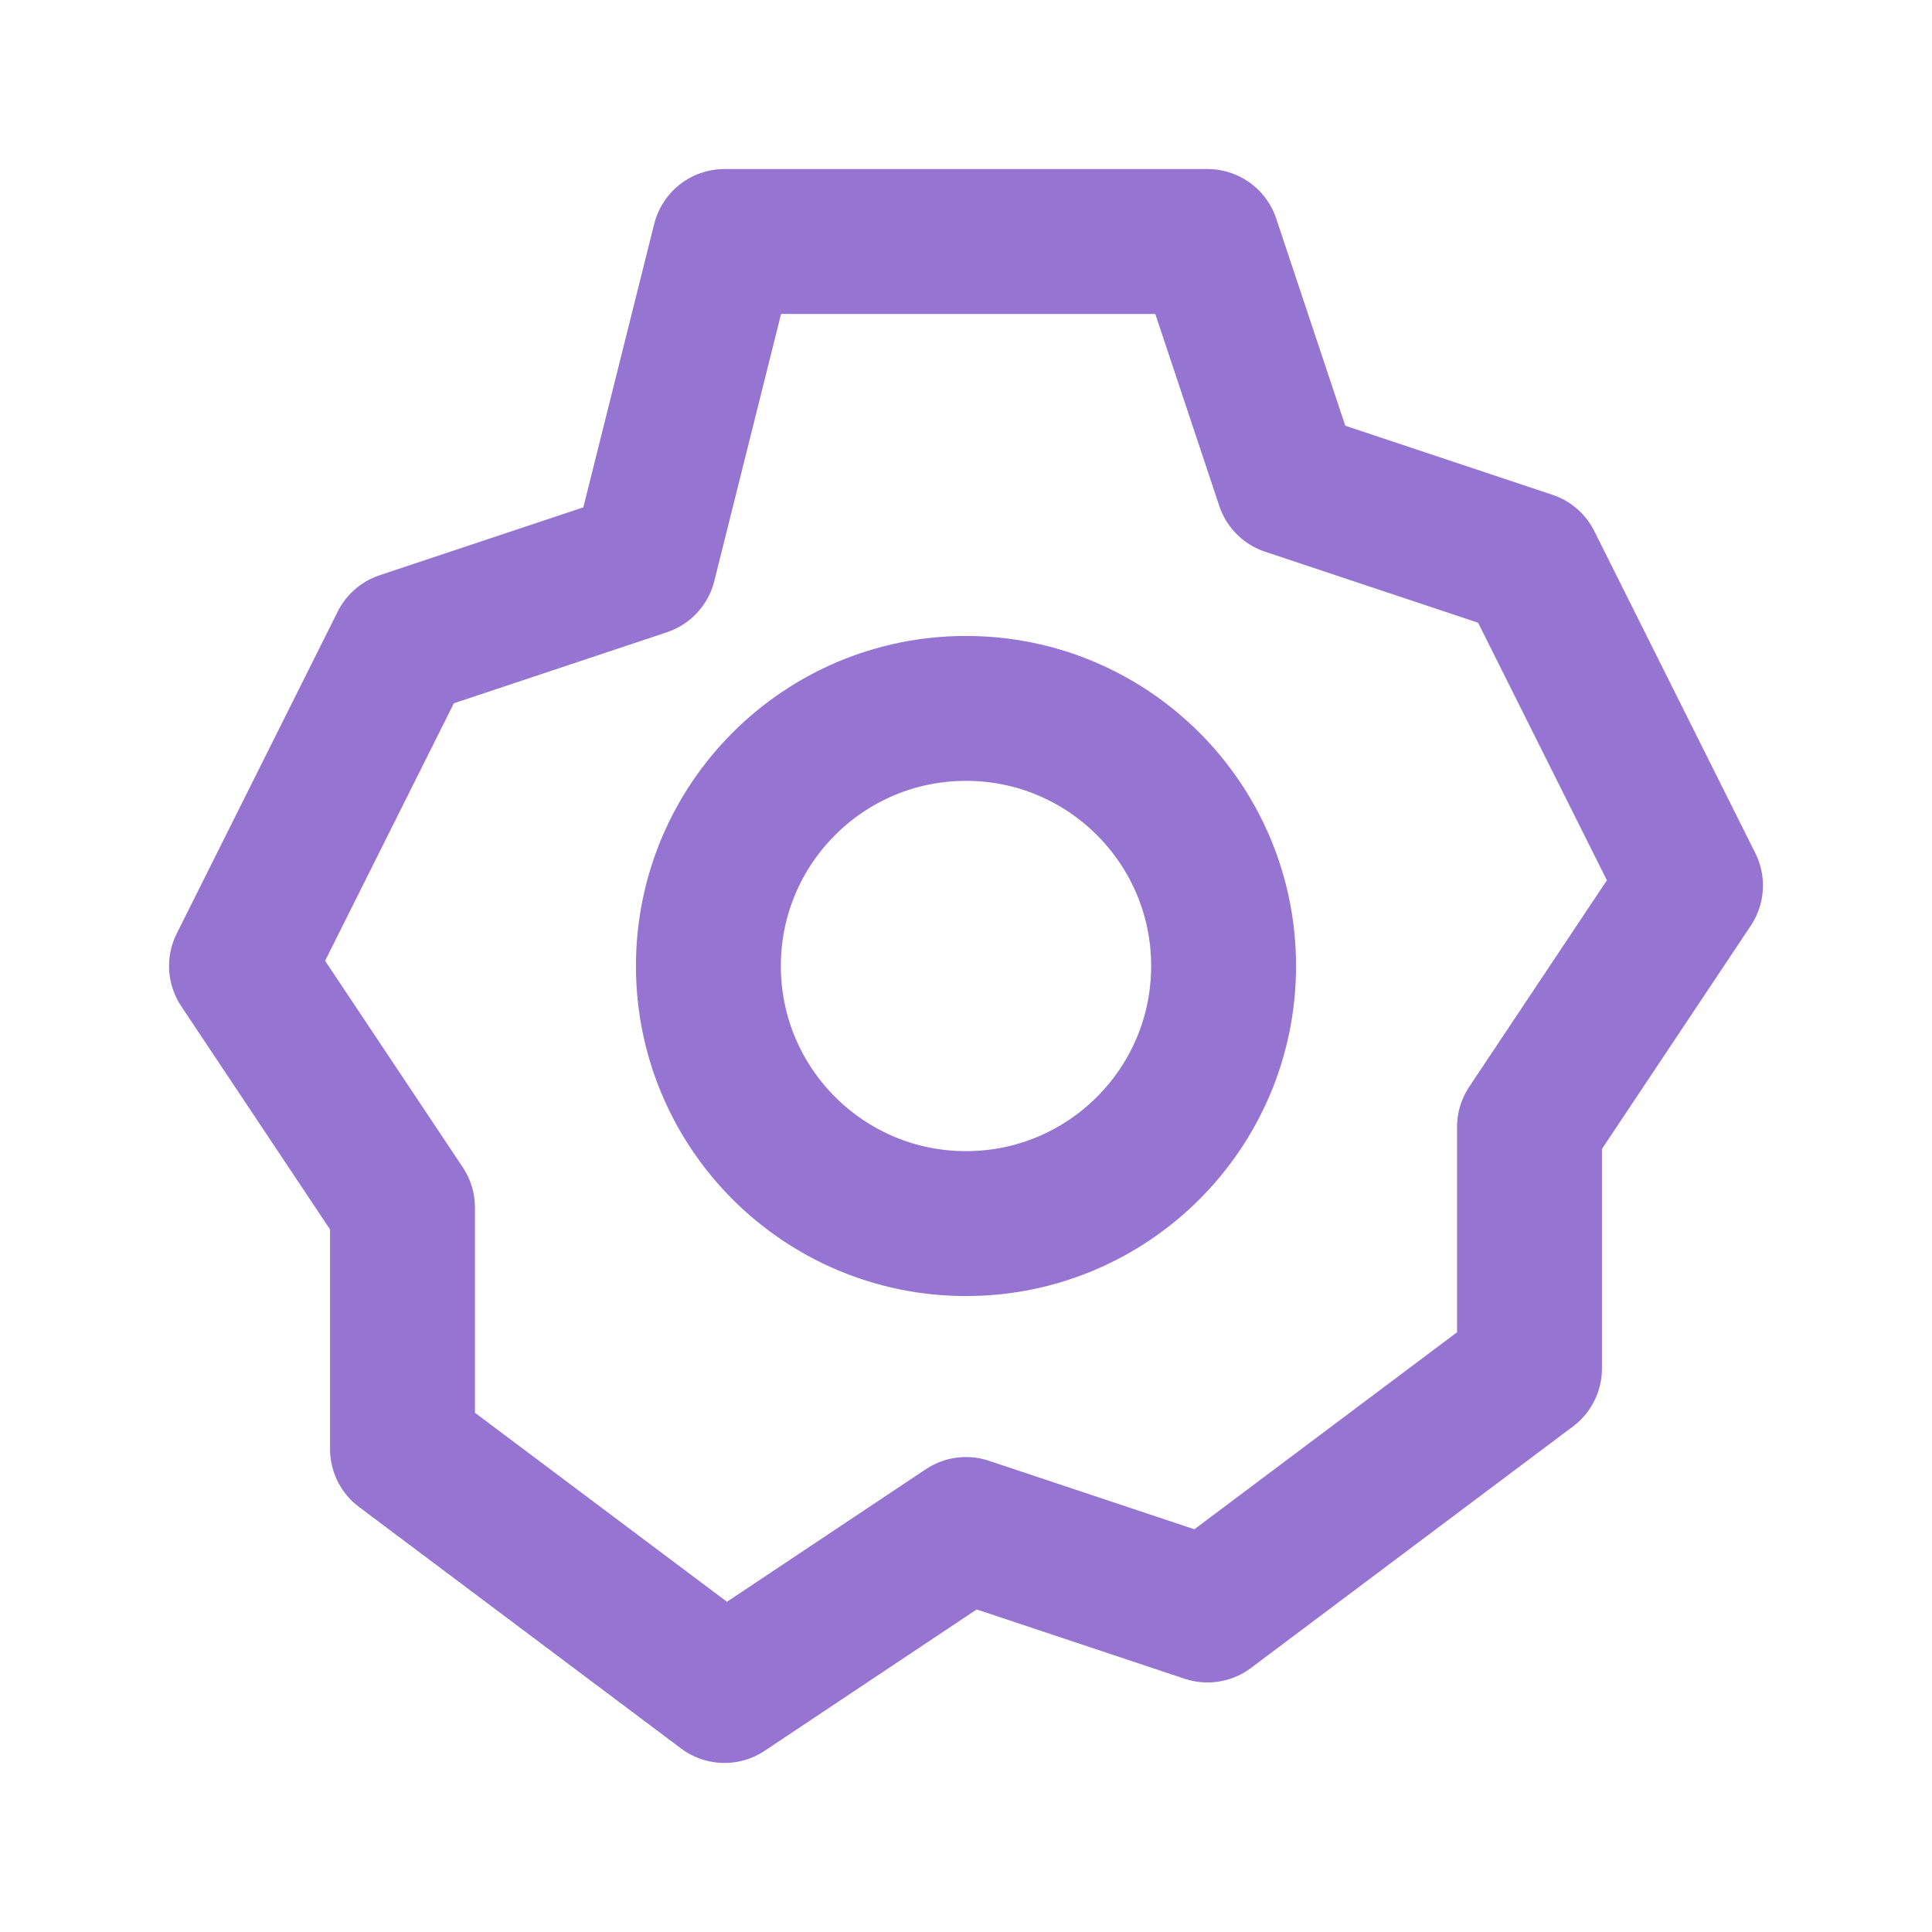
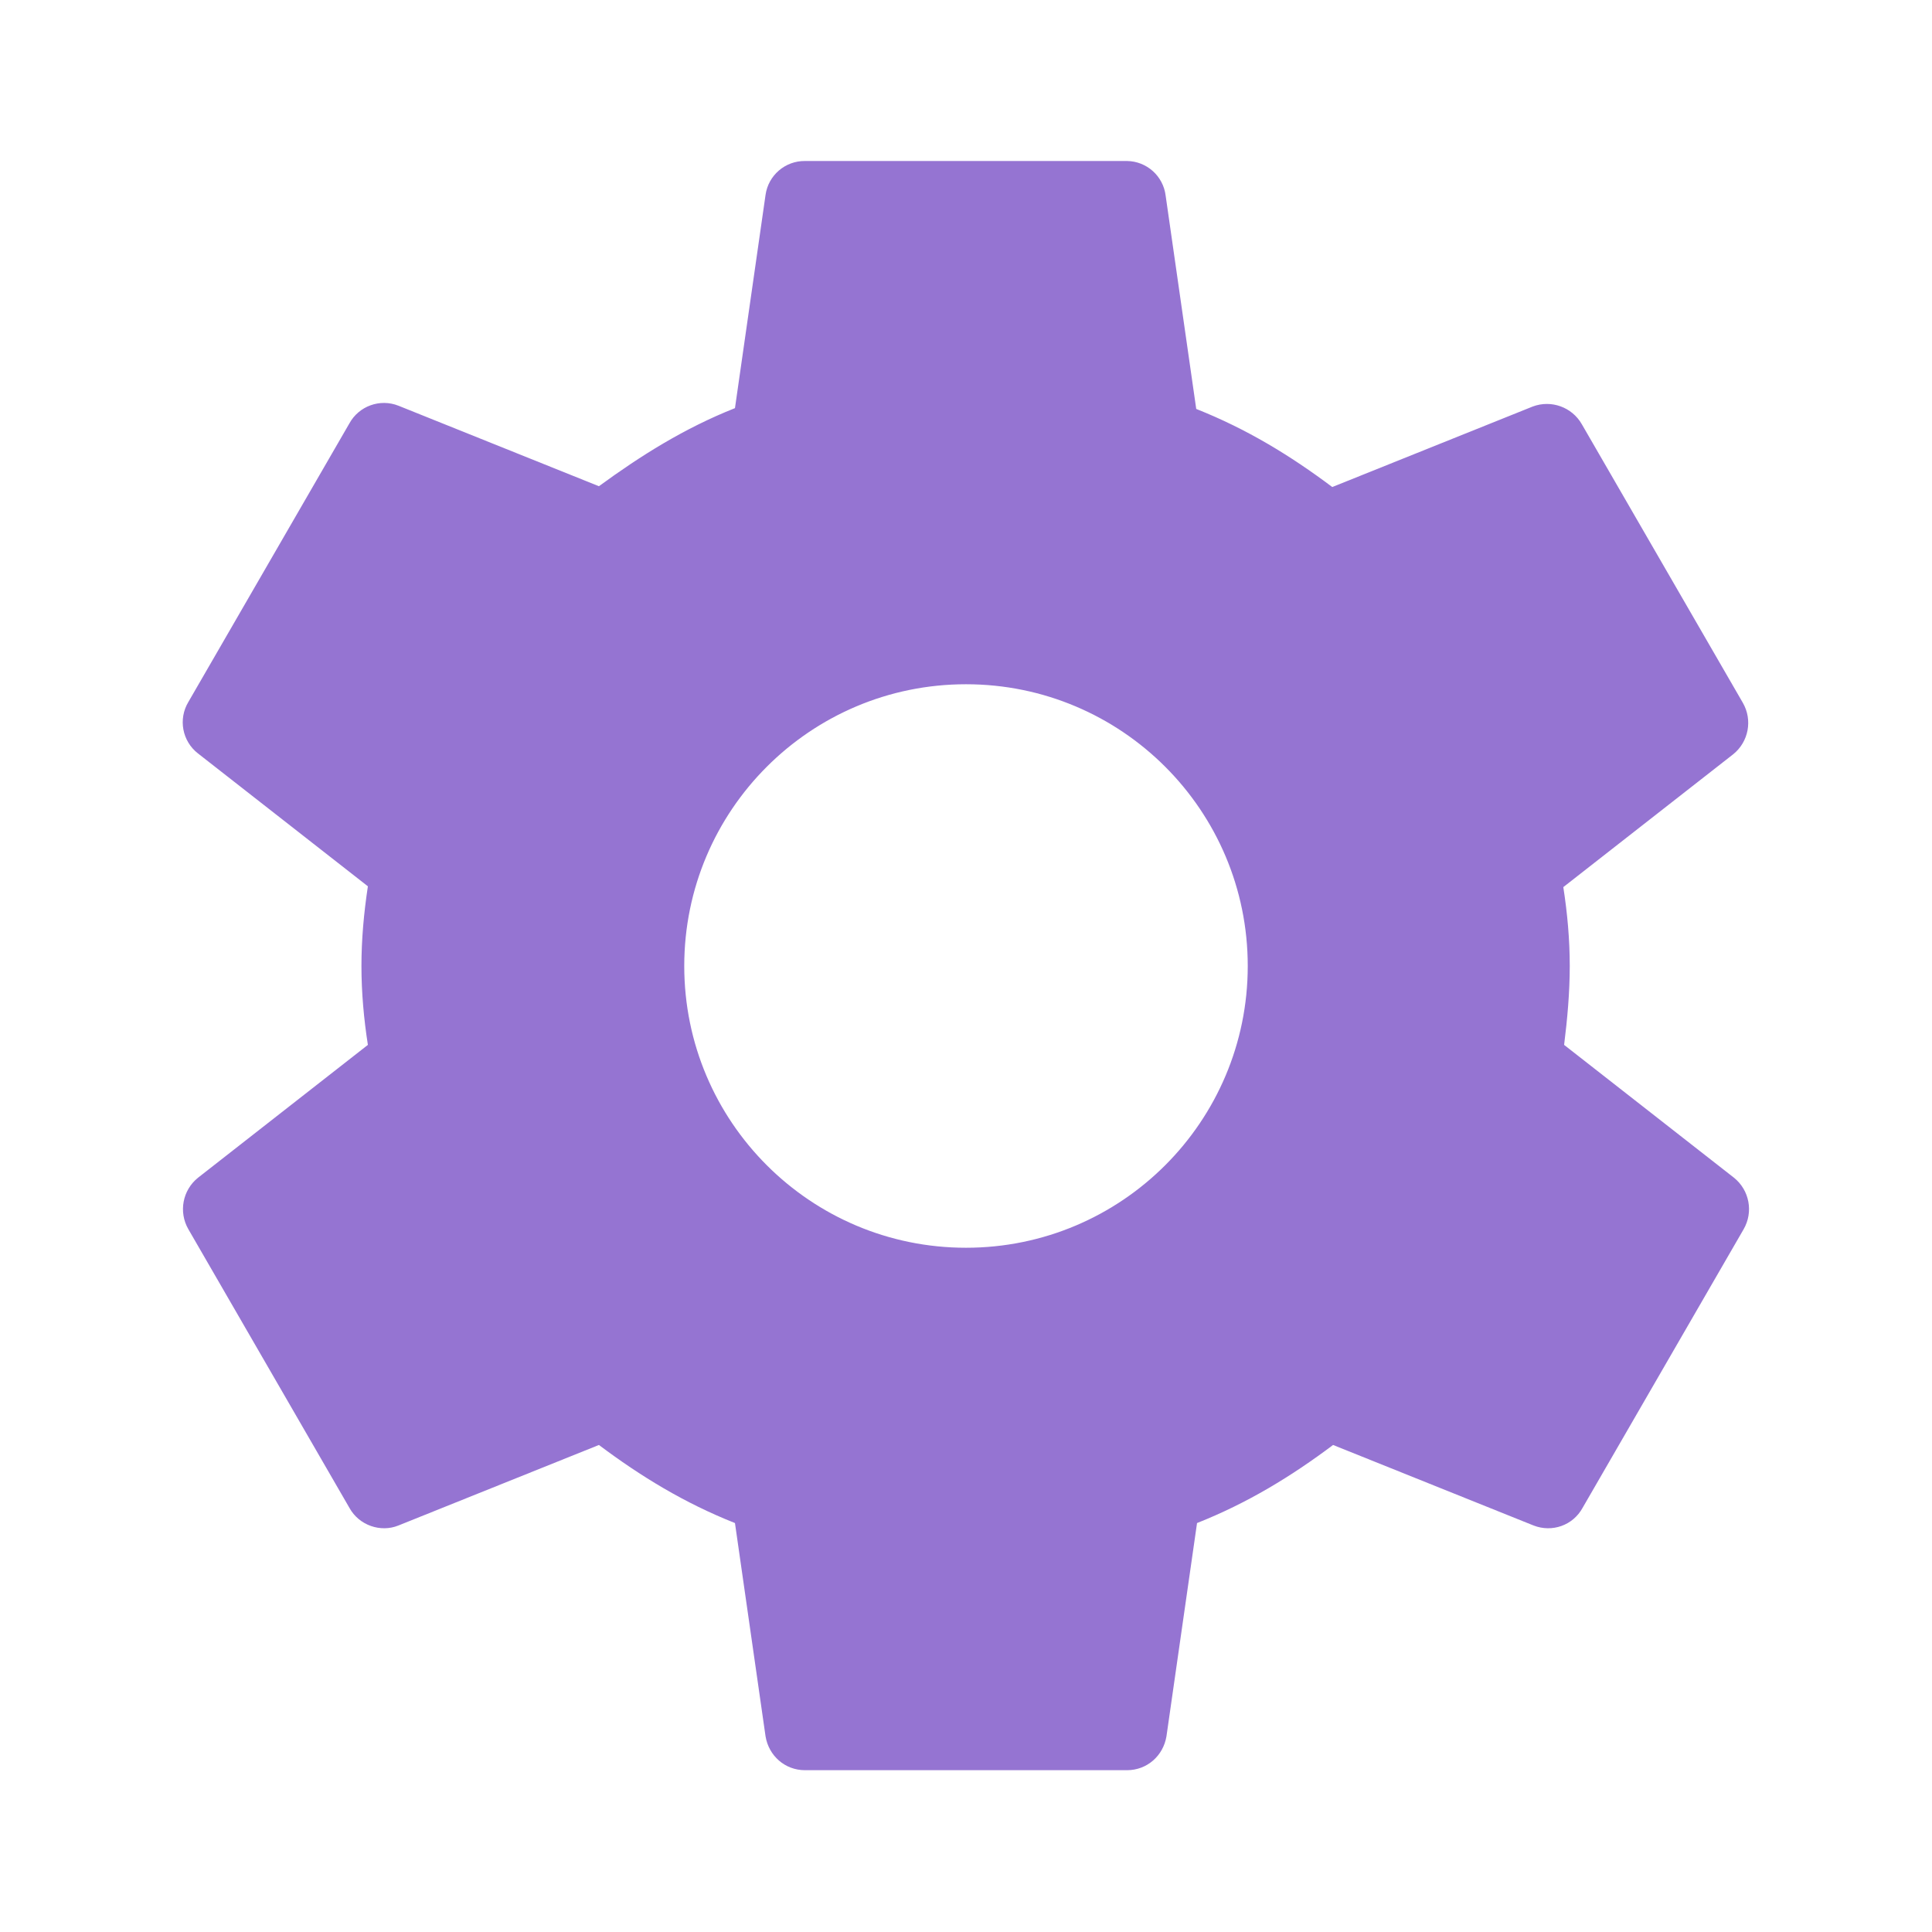
<svg xmlns="http://www.w3.org/2000/svg" width="24" height="24" viewBox="0 0 24 24">
-   <g fill="none" stroke="#9574D2" stroke-width="1.8" stroke-linejoin="round">
-     <path d="M9 3H15L16 6L19 7L21 11L19 14V17L15 20L12 19L9 21L5 18L5 15L3 12L5 8L8 7Z" />
-     <circle cx="12" cy="12" r="3.2" />
-   </g>
+   <path fill="#9574D2" d="M19.43 12.98c.04-.32.07-.65.07-.98s-.03-.66-.08-.98l2.11-1.65a.5.5 0 0 0 .12-.64l-2-3.46a.5.5 0 0 0-.61-.22l-2.49 1c-.52-.39-1.06-.72-1.69-.97l-.38-2.65A.49.49 0 0 0 14 2h-4a.49.49 0 0 0-.49.42l-.38 2.65c-.63.25-1.17.59-1.69.97l-2.49-1a.49.49 0 0 0-.61.22l-2 3.46a.49.49 0 0 0 .12.64l2.11 1.65c-.05.33-.08.66-.08.99s.03.66.08.98l-2.11 1.65a.5.5 0 0 0-.12.64l2 3.46c.12.22.39.31.61.22l2.49-1c.52.39 1.06.72 1.69.97l.38 2.65c.04.24.24.42.49.42h4c.25 0 .45-.18.49-.42l.38-2.65c.63-.25 1.17-.58 1.69-.97l2.49 1c.23.09.49 0 .61-.22l2-3.46a.5.5 0 0 0-.12-.64l-2.11-1.65zM12 15.5a3.5 3.5 0 1 1 0-7 3.5 3.5 0 0 1 0 7z" />
</svg>
